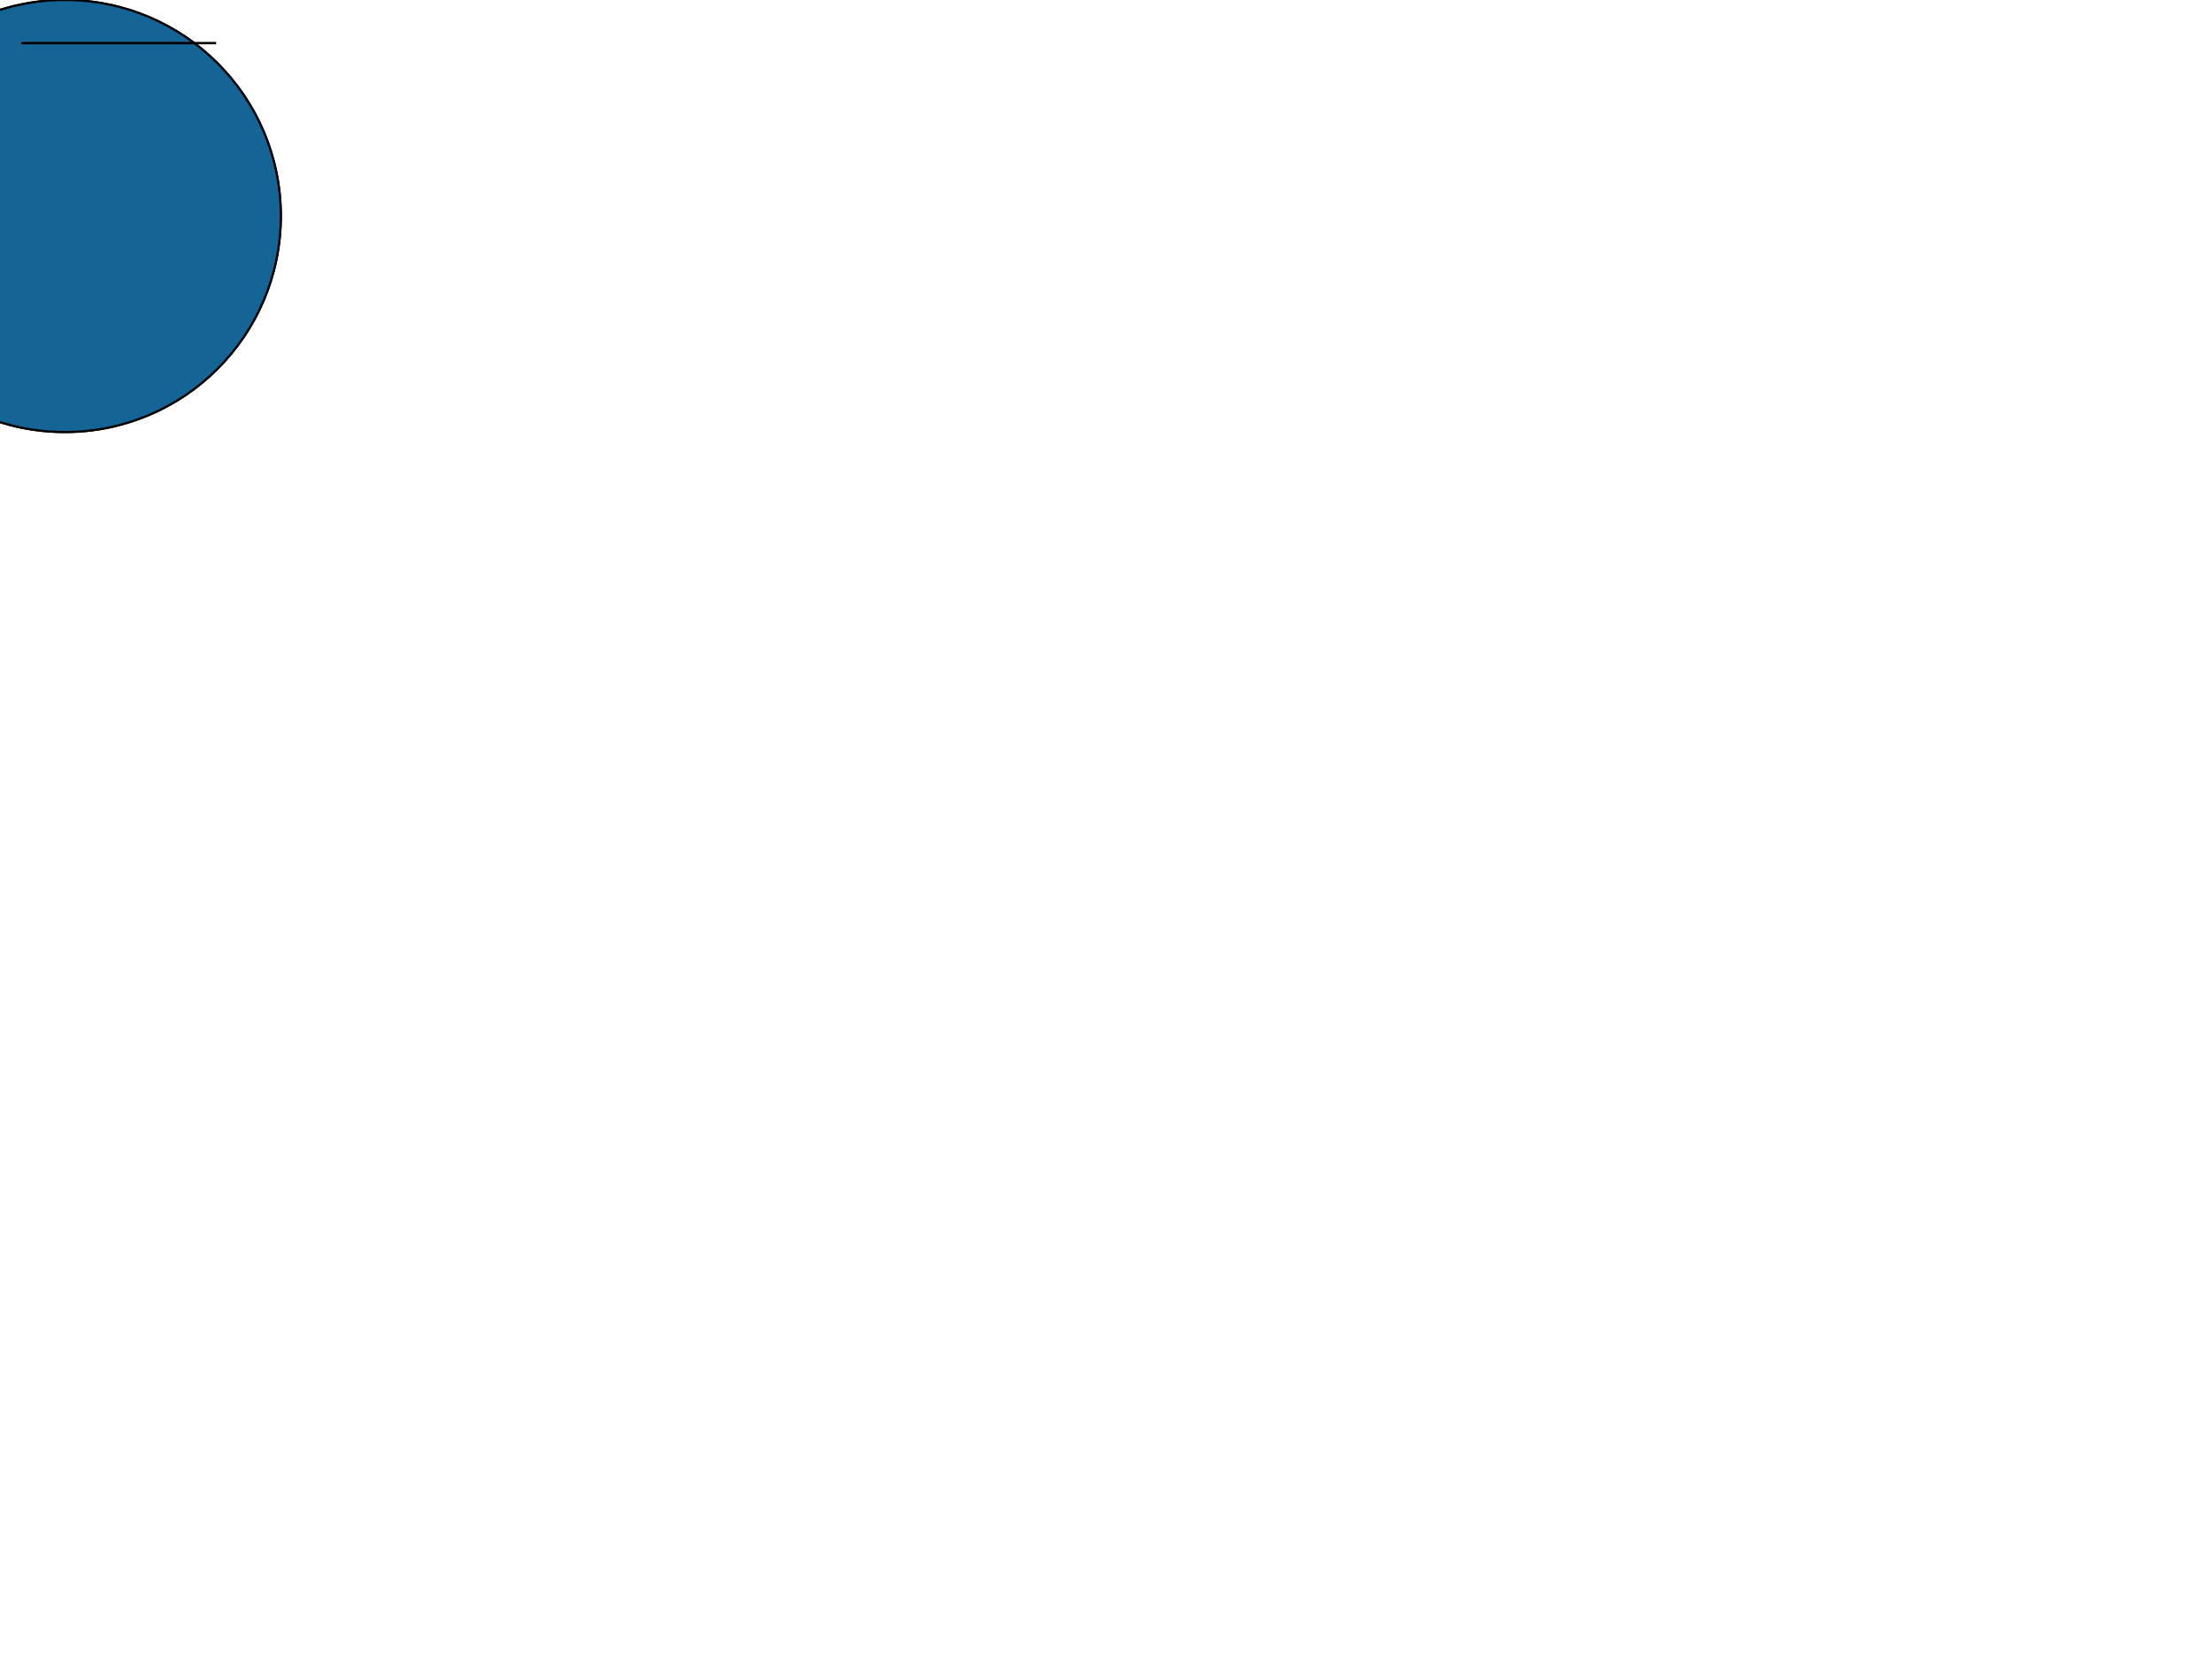
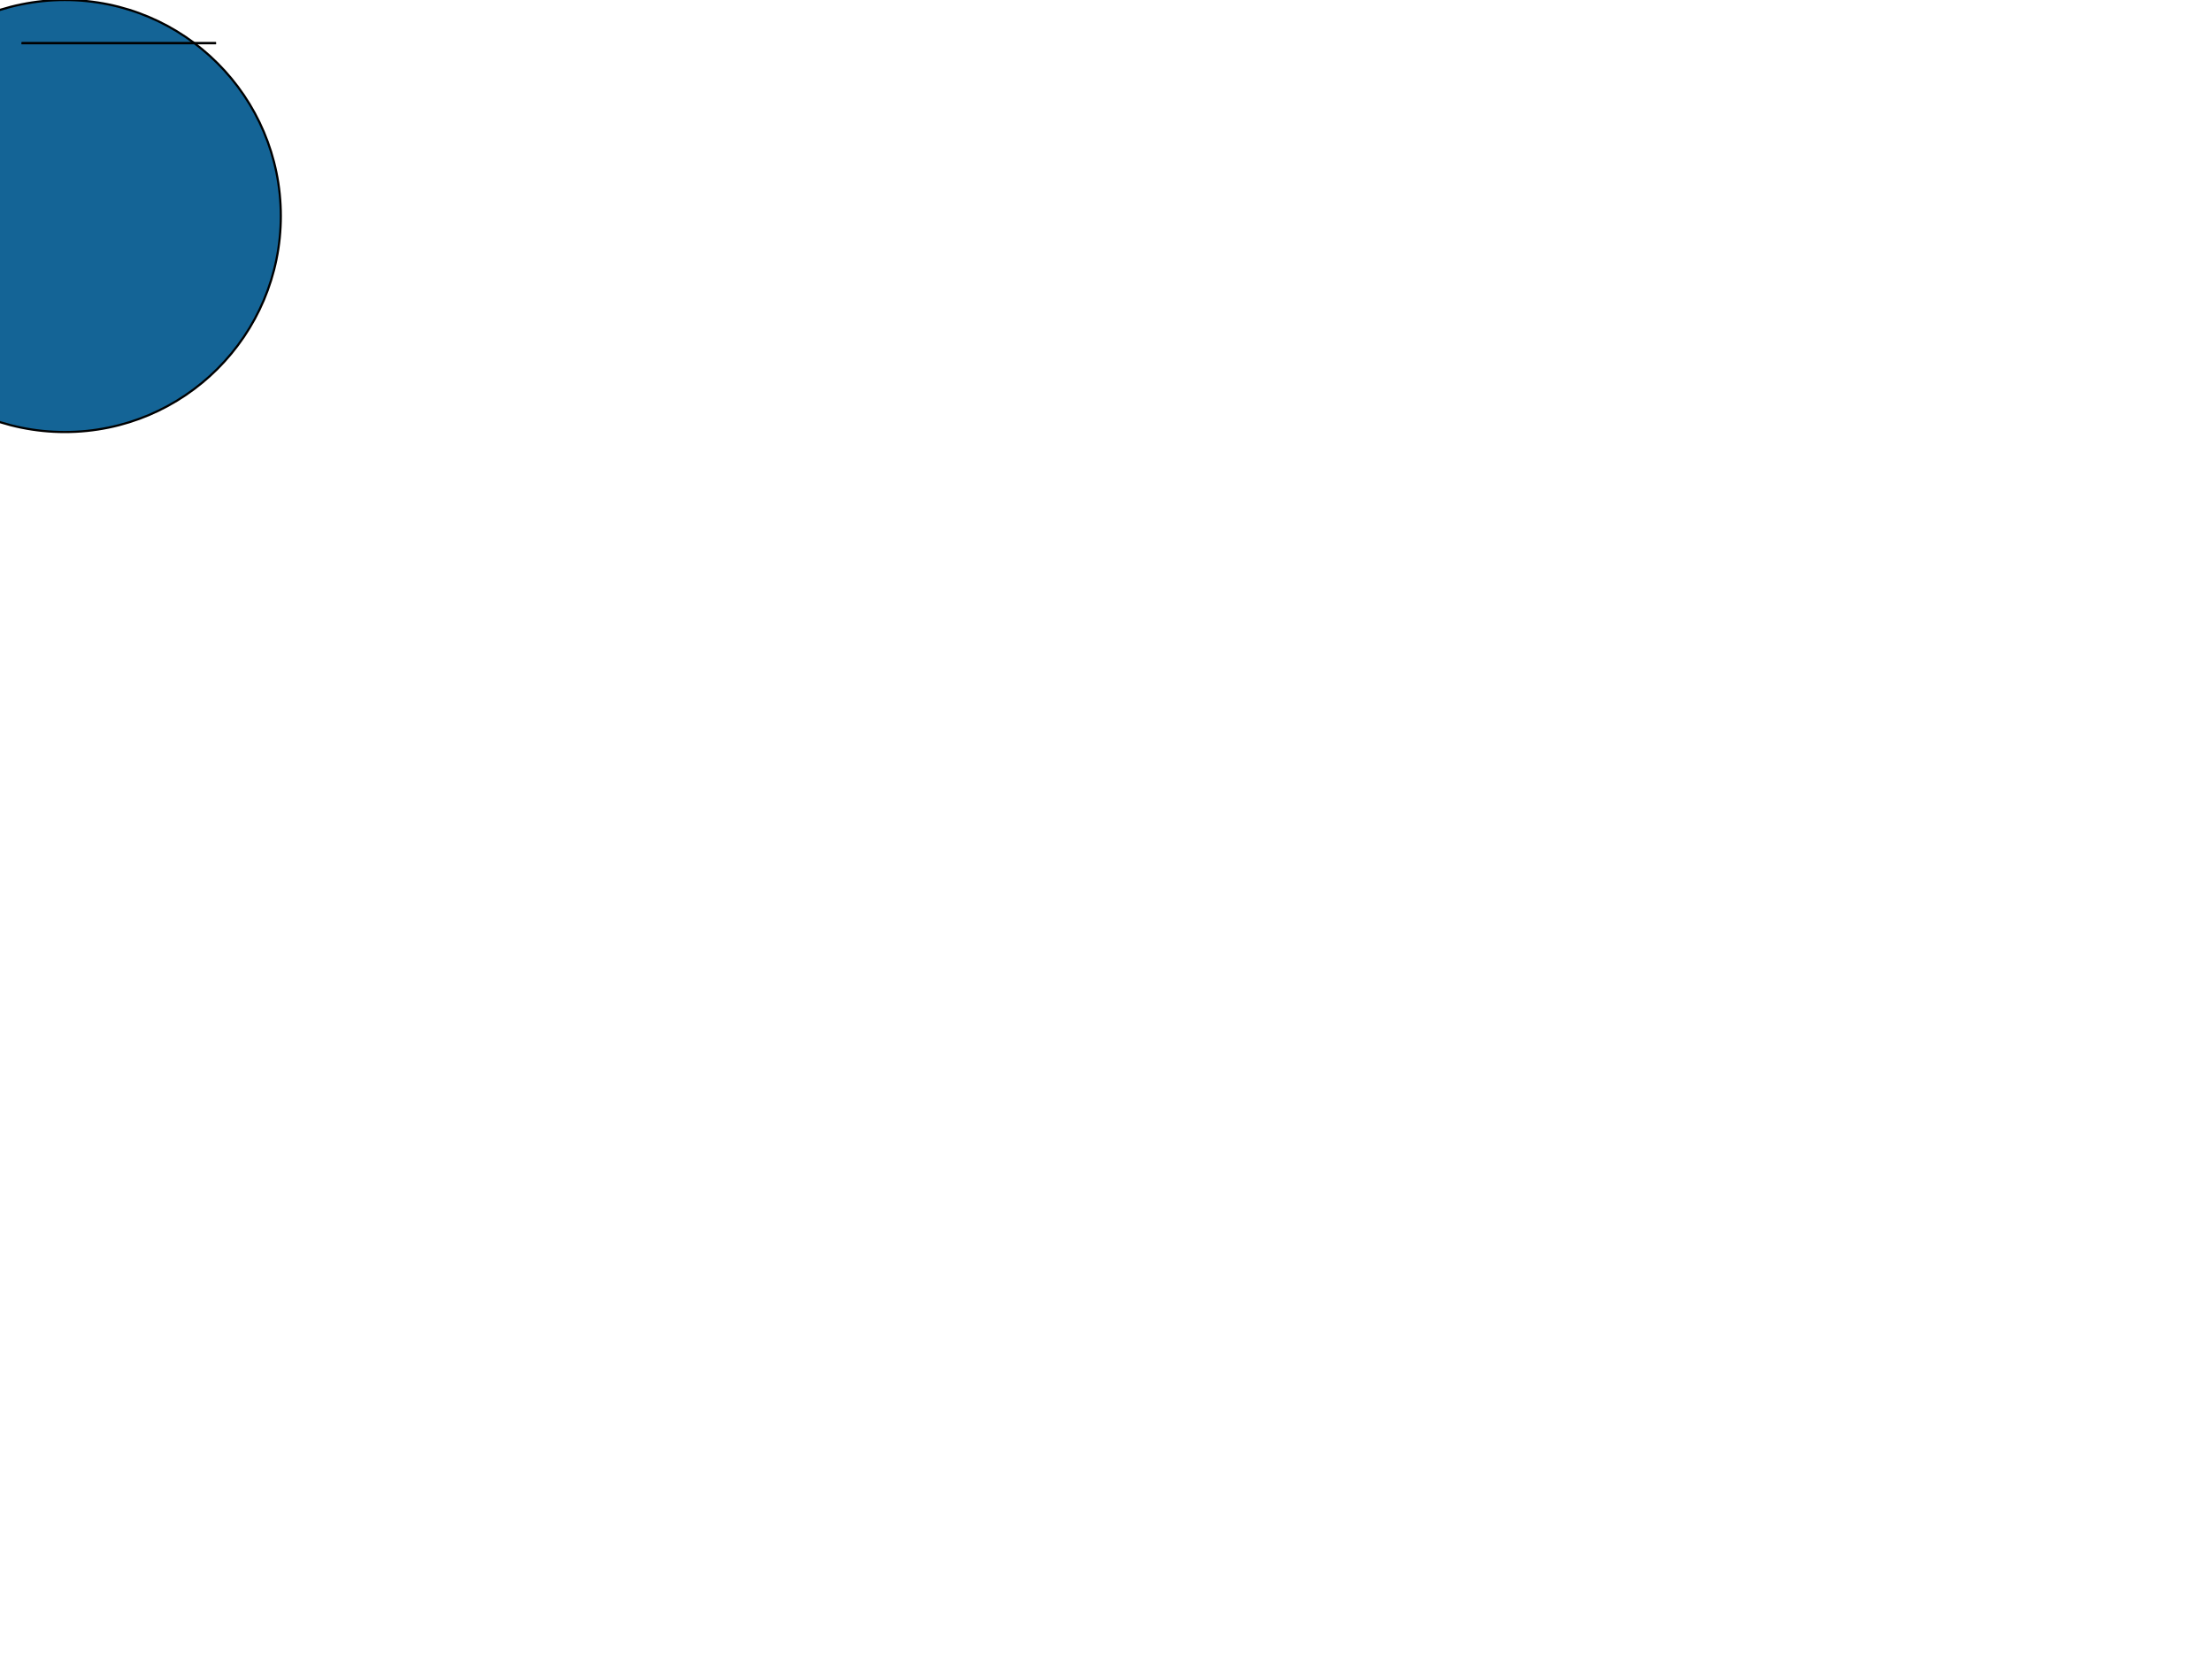
<svg xmlns="http://www.w3.org/2000/svg" version="1.1" width="1024" height="768">
-   <circle cx="30" cy="100" r="100" stroke="rgb(0,0,0)" stroke-width="1" fill="rgb(20,100,150)" />
  <circle cx="30" cy="100" r="100" stroke="rgb(0,0,0)" stroke-width="1" fill="rgb(20,100,150)" />
  <polygon points="10,20 100,20 100,20 10,20" stroke="rgb(0,0,0)" stroke-width="1" fill="rgb(20,100,150)" />
  <polygon points="10,20 100,20 100,20 10,20" stroke="rgb(0,0,0)" stroke-width="1" fill="rgb(20,100,150)" />
</svg>
